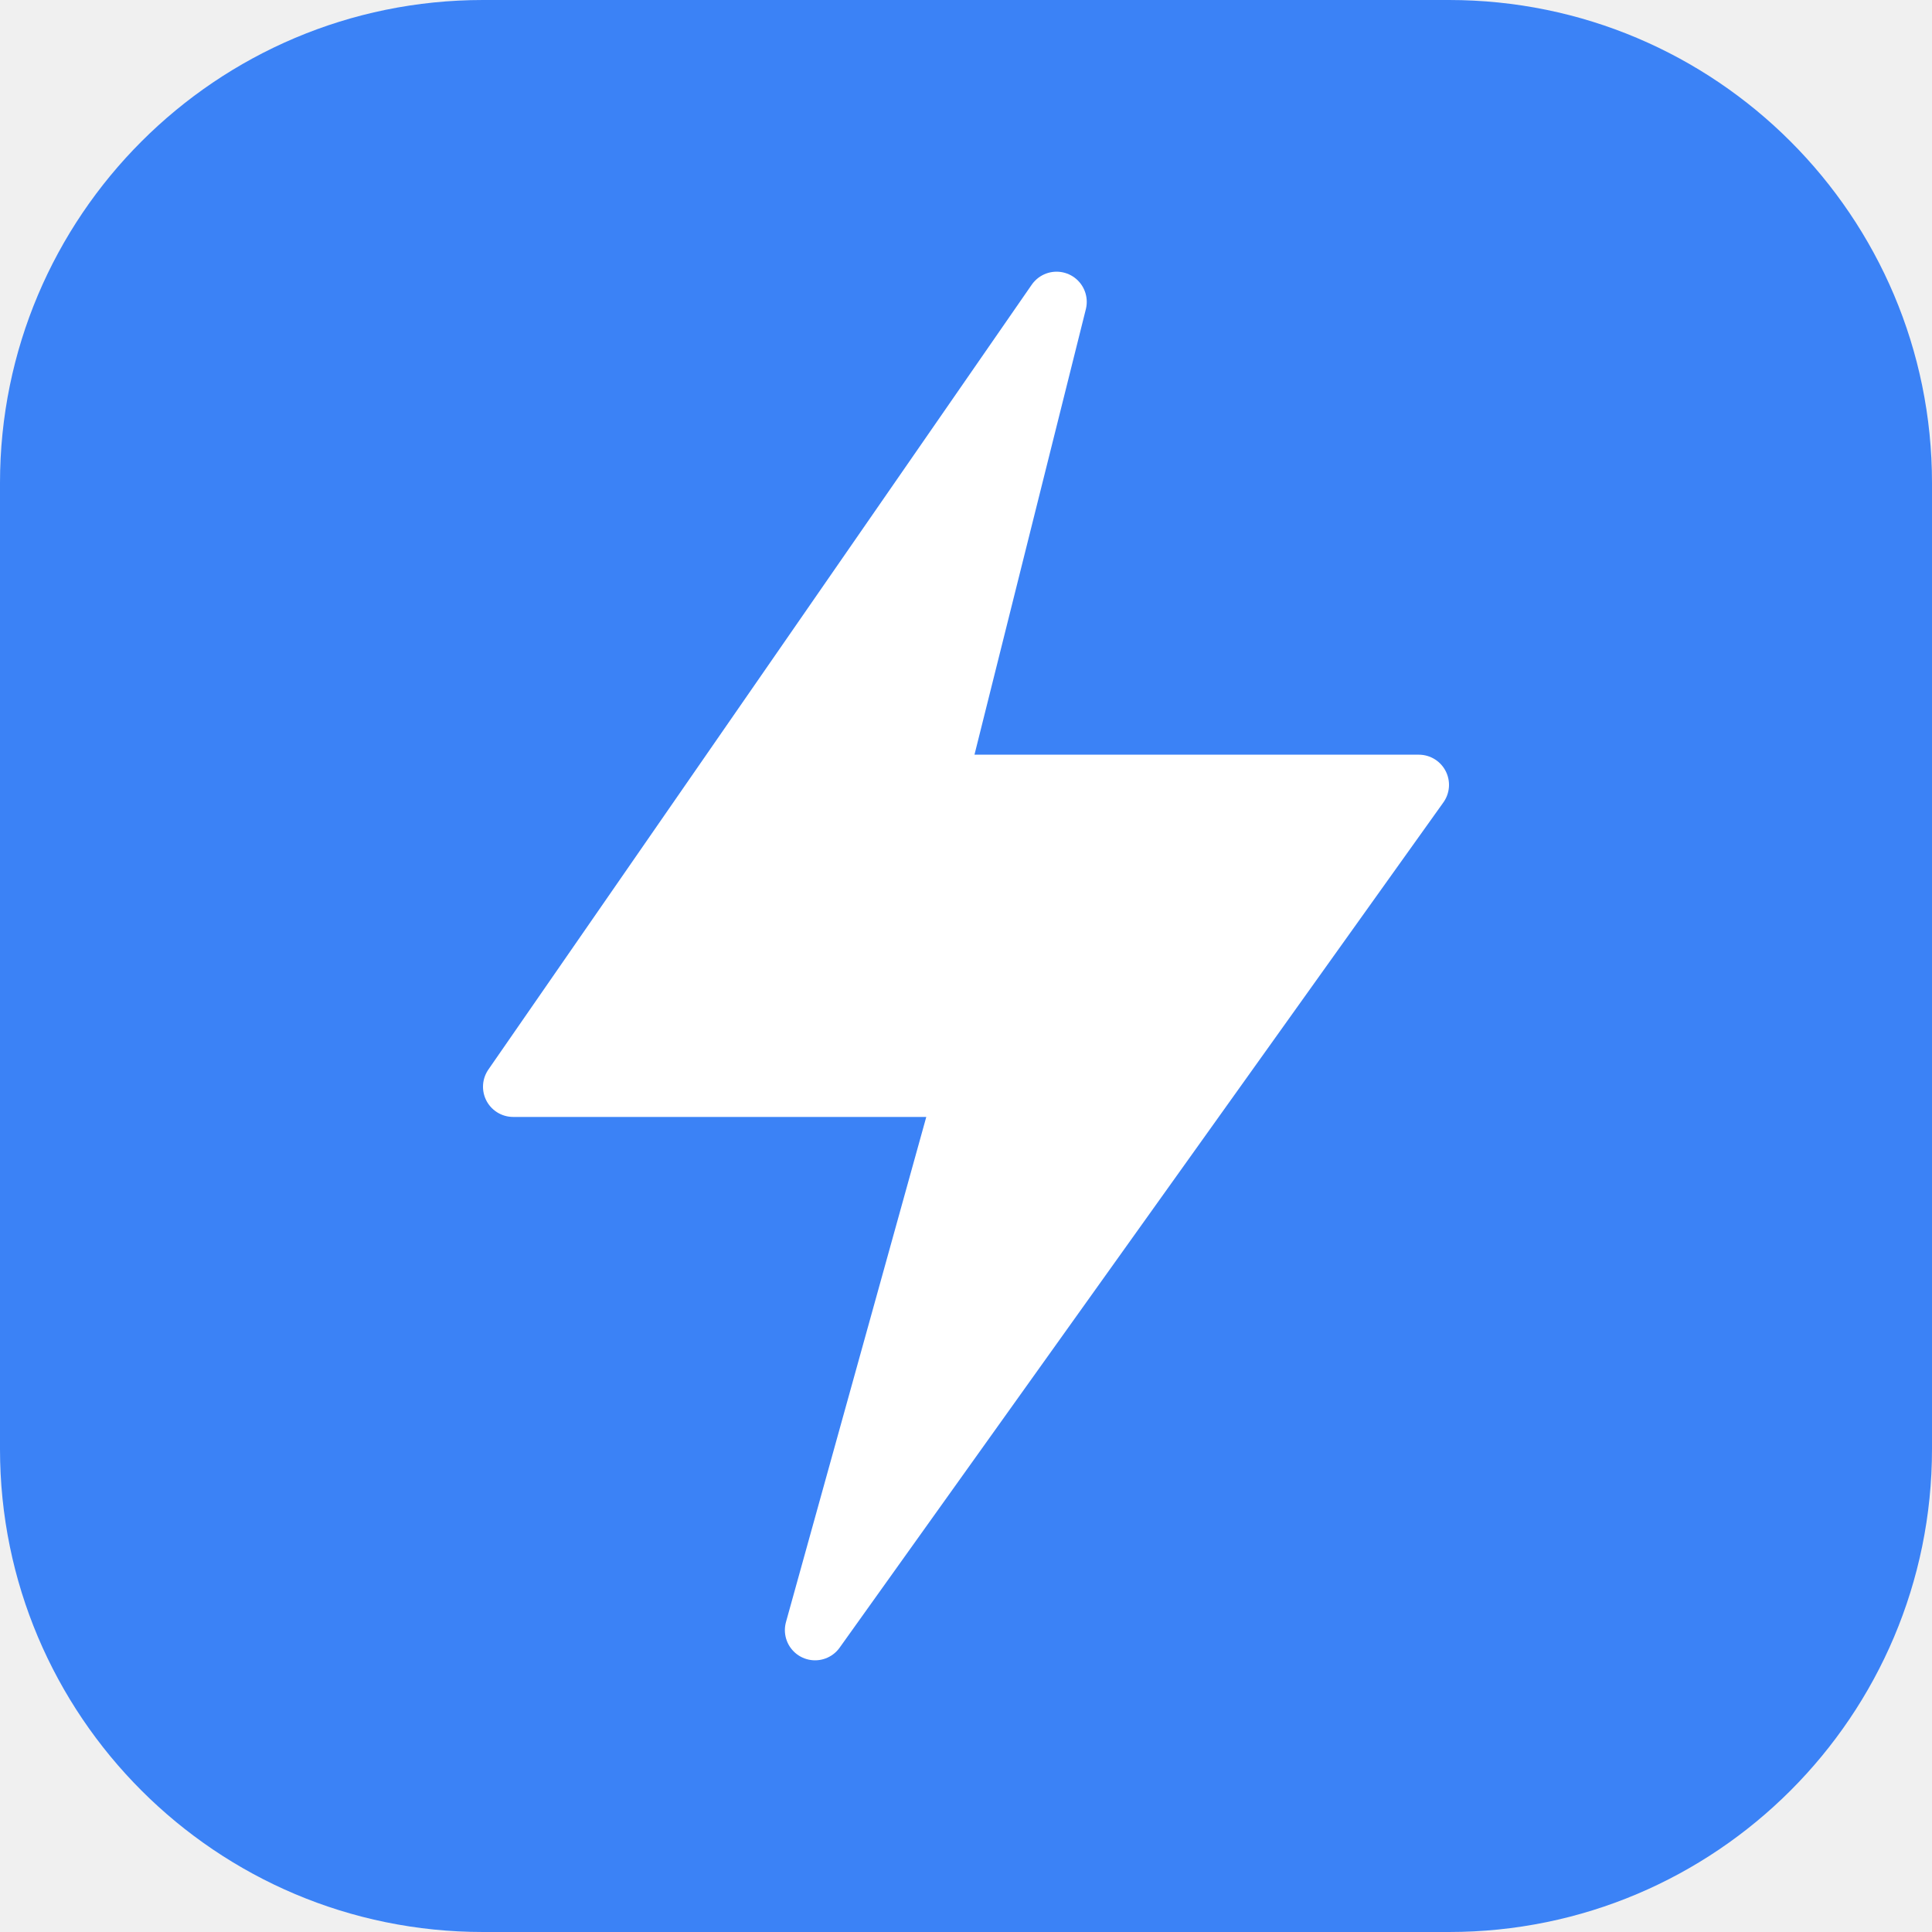
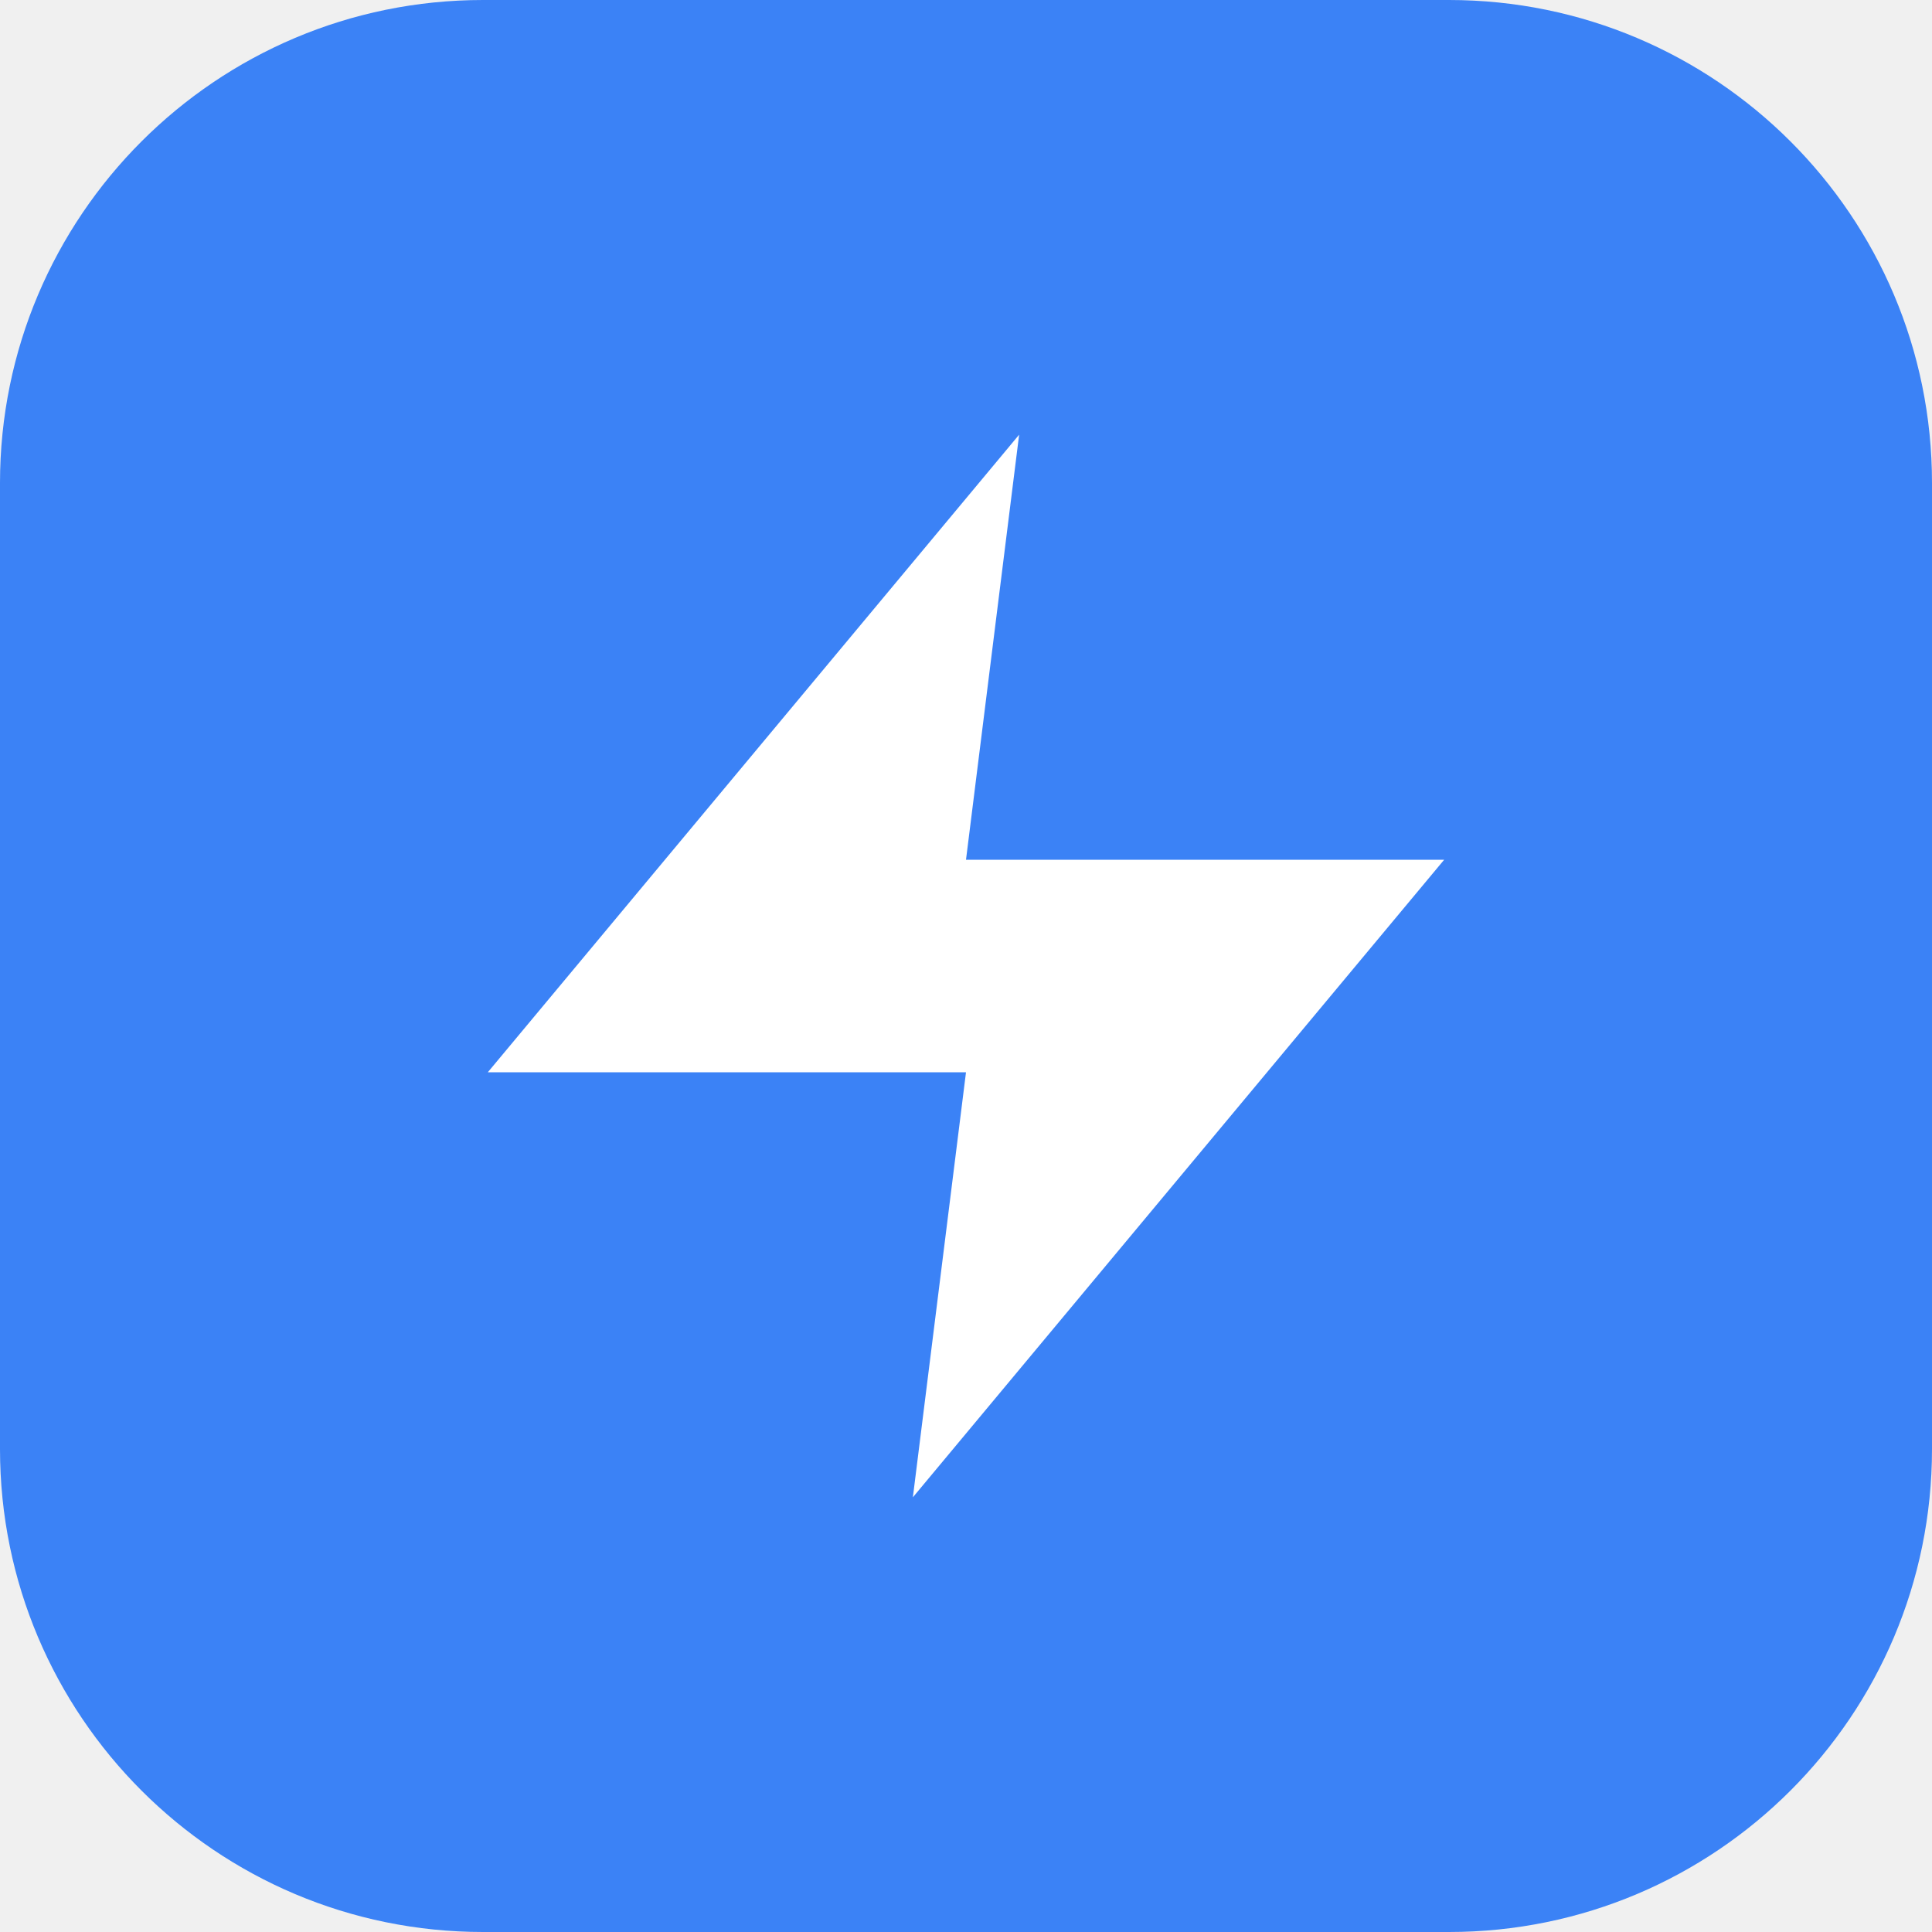
- <svg xmlns="http://www.w3.org/2000/svg" width="64" height="64" viewBox="0 0 64 64" fill="none">
-   <rect width="64" height="64" rx="16" fill="#3B82F6" />
-   <path d="M35 10L17 36H32L27 54L47 26H31L35 10Z" fill="white" stroke="white" stroke-width="2" stroke-linecap="round" stroke-linejoin="round" />
+ <svg xmlns="http://www.w3.org/2000/svg" width="64" height="64" viewBox="0 0 24 24" fill="none">
+   <rect width="24" height="24" rx="6" fill="#3B82F6" />
+   <g transform="translate(12 12) scale(0.66) translate(-12 -12)">
+     <polygon points="13 2 3 14 12 14 11 22 21 10 12 10 13 2" fill="#FFFFFF" />
+   </g>
</svg>
